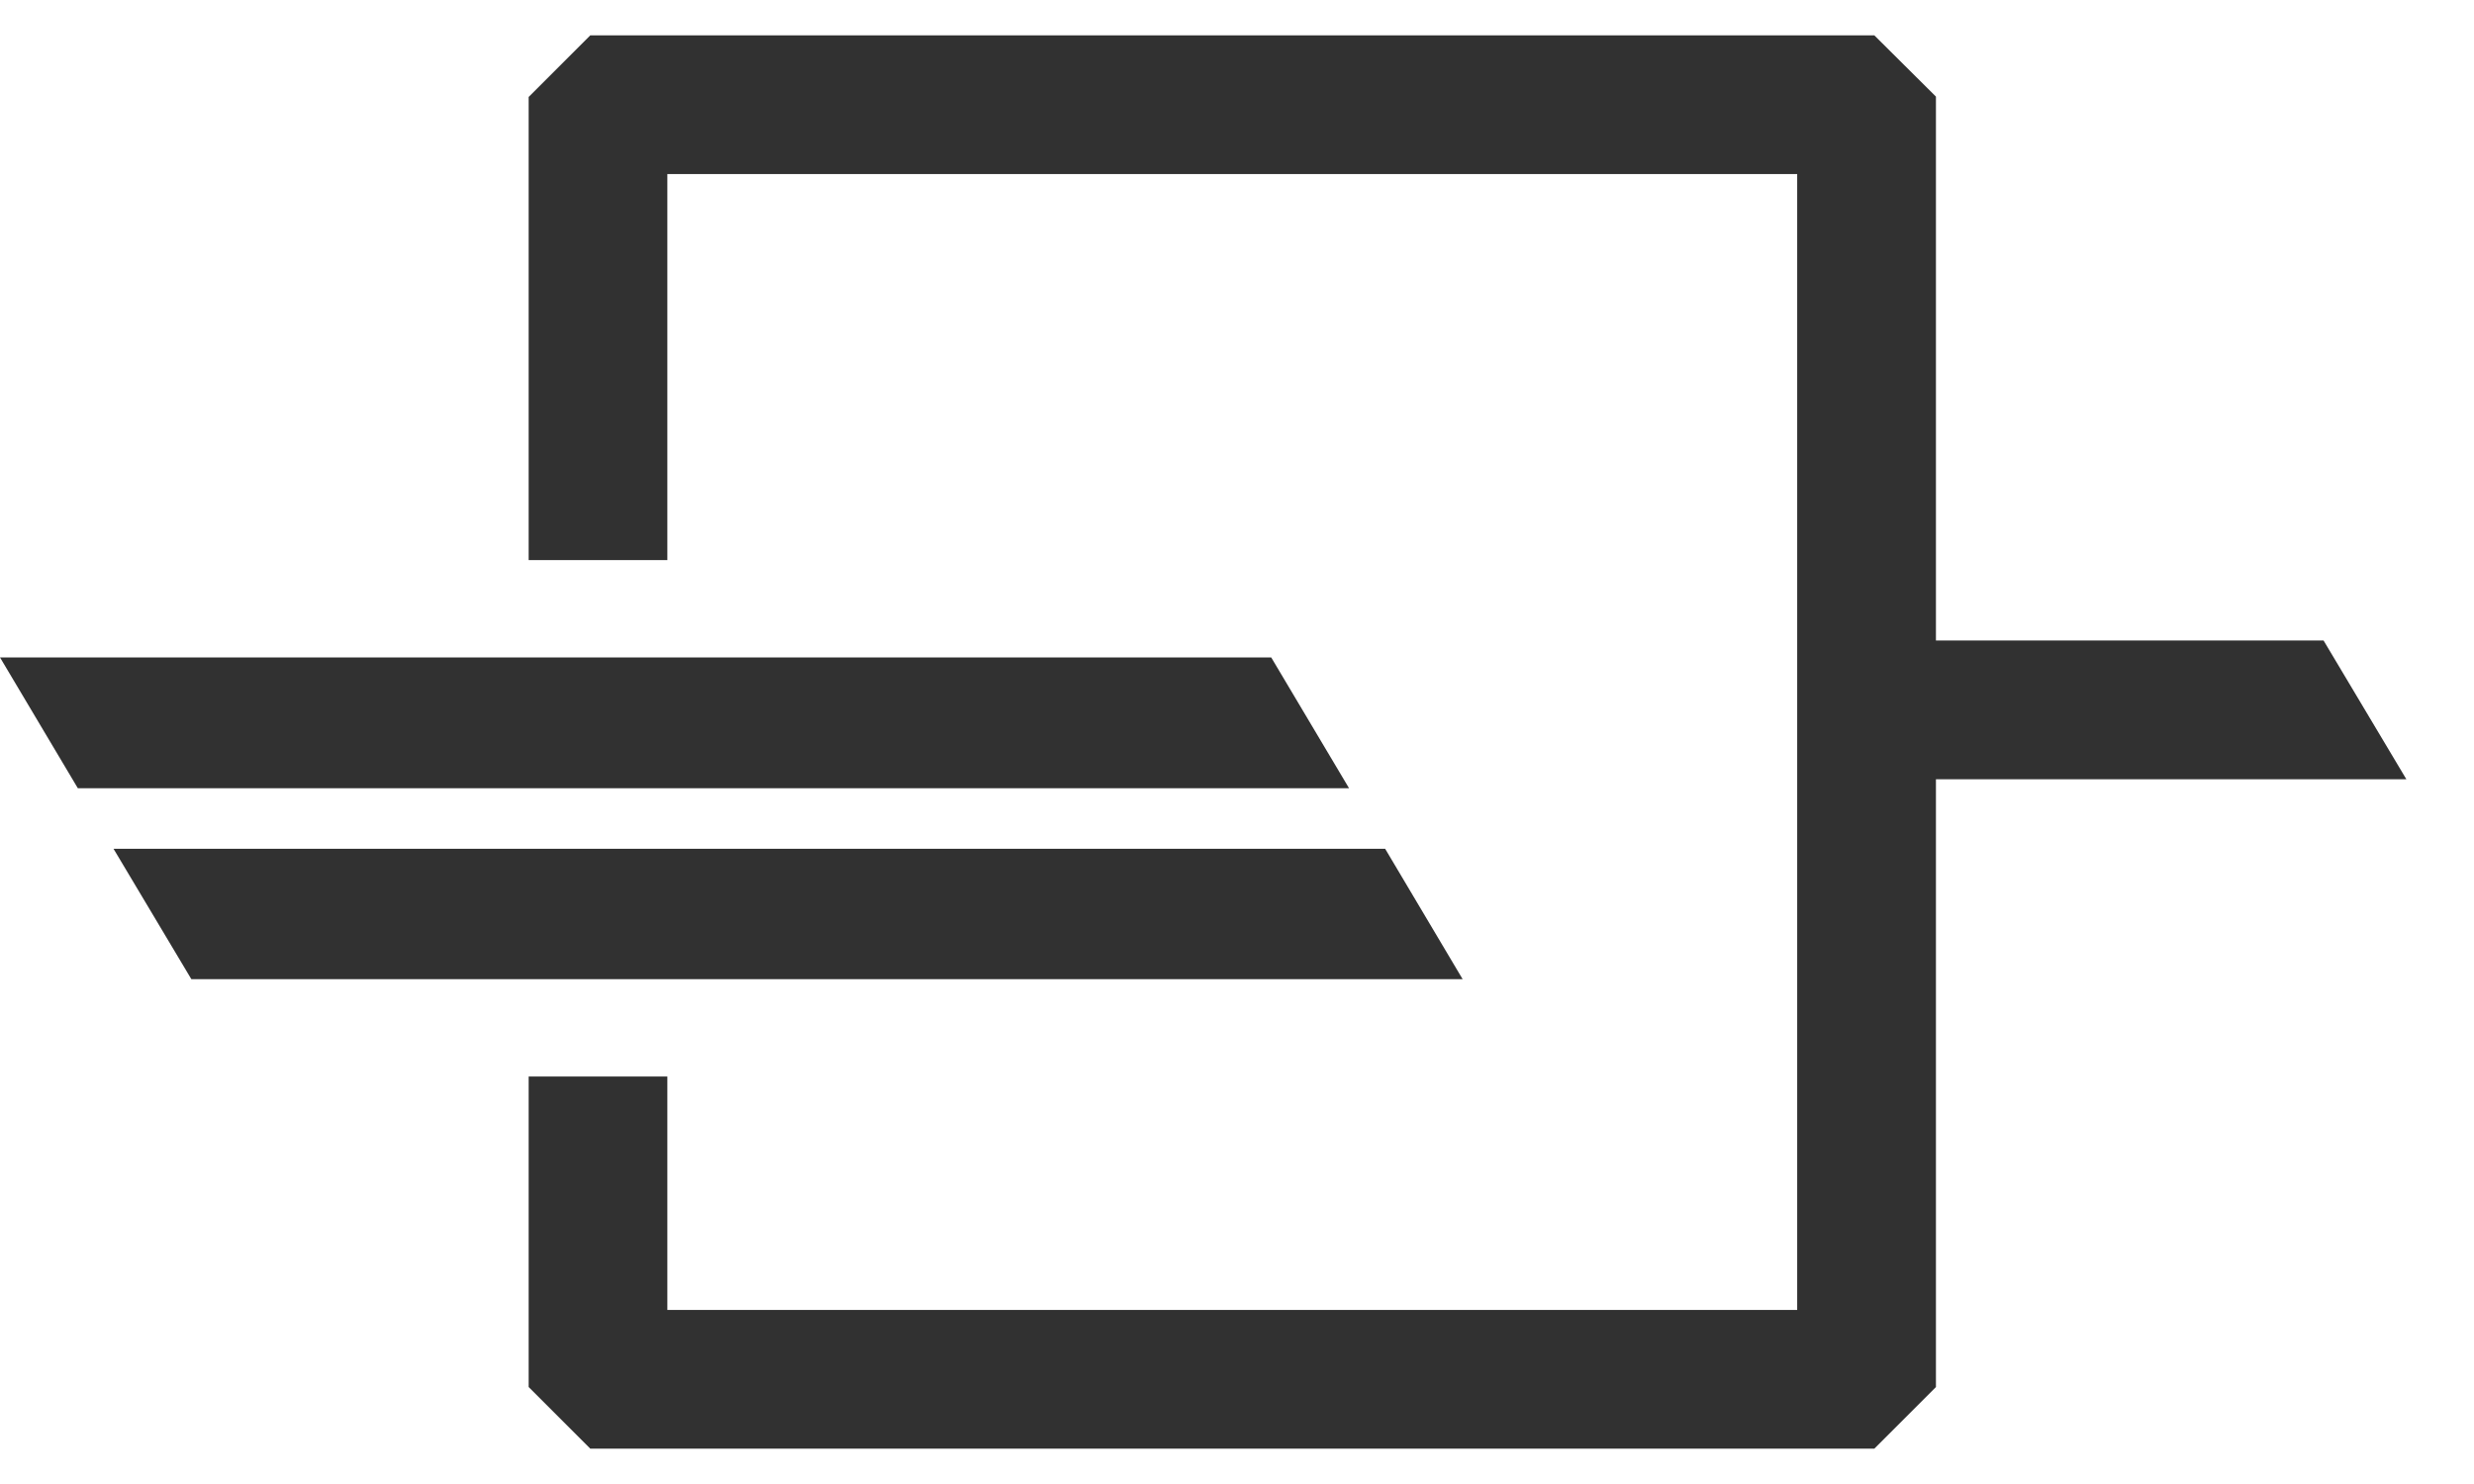
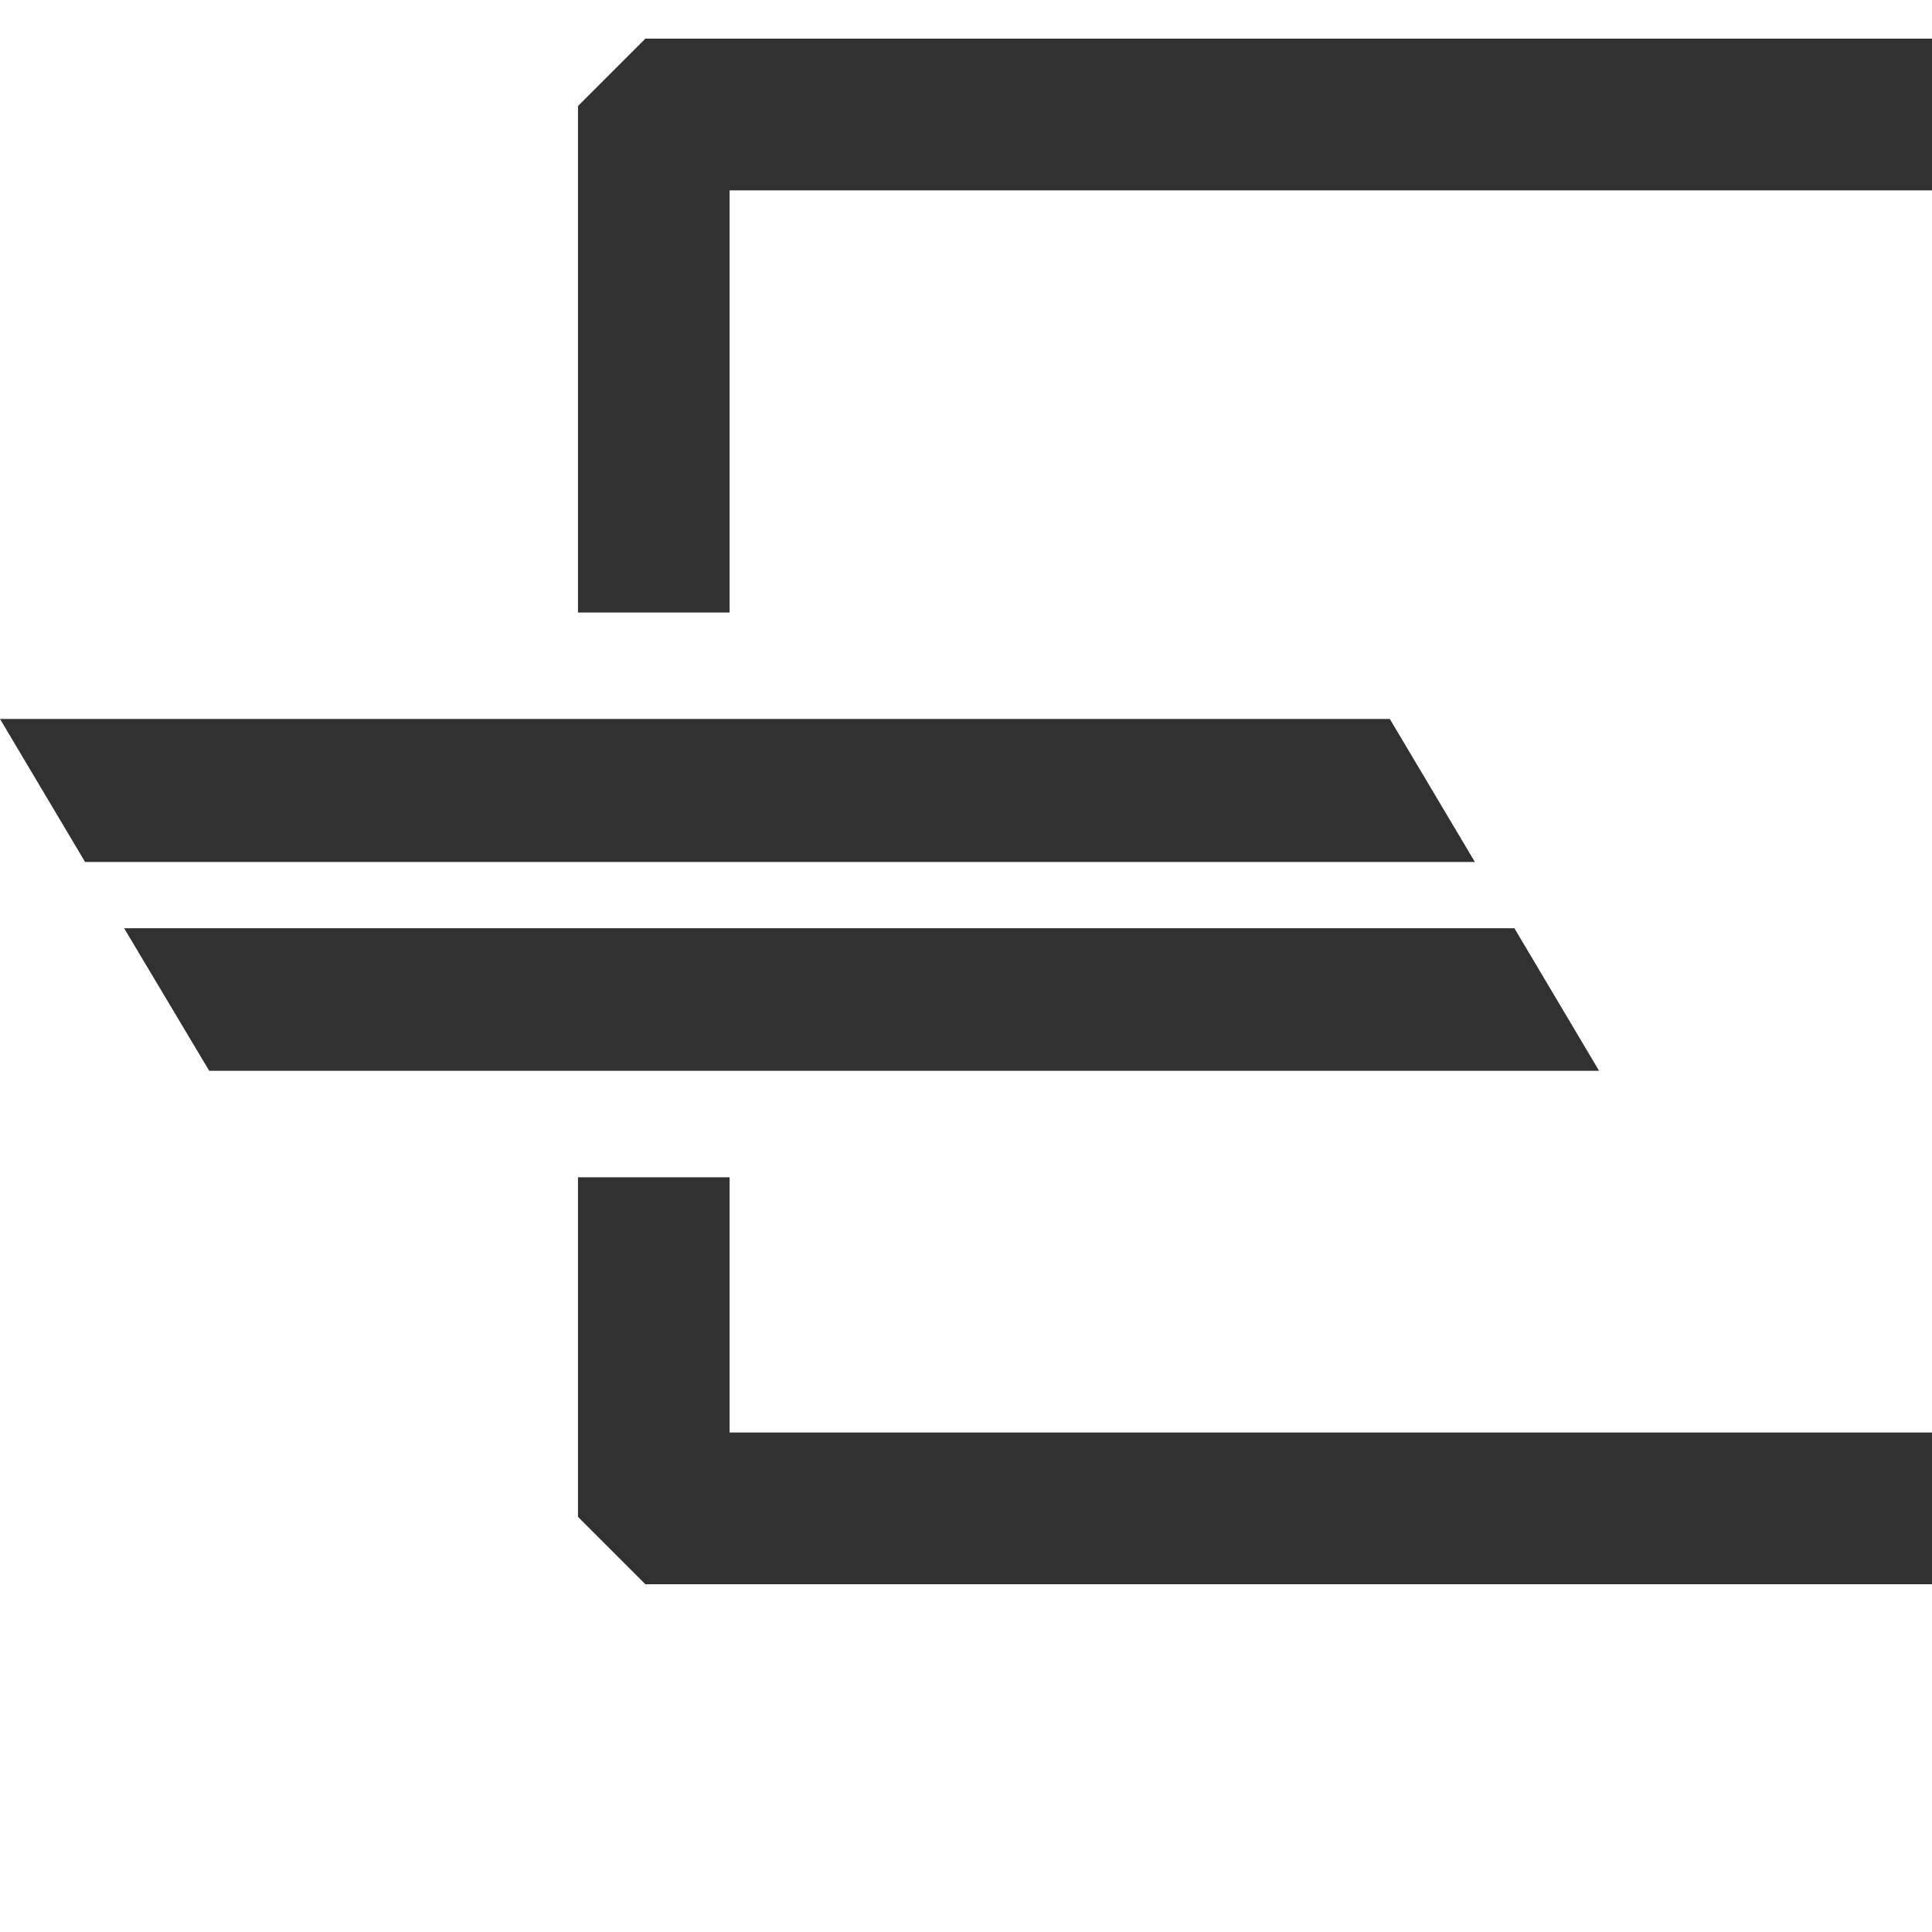
- <svg xmlns="http://www.w3.org/2000/svg" width="35" height="21" viewBox="0 0 35 21" fill="none">
+ <svg xmlns="http://www.w3.org/2000/svg" width="25" height="25" viewBox="0 0 25 25" fill="none">
  <path d="M32.872 9.064H27.388V1.367L26.516 0.5H8.351L7.479 1.372V7.926H9.441V2.463H25.425V18.537H9.441V15.234H7.479V19.628L8.351 20.5H26.516L27.388 19.628V11.027H34.043L32.872 9.064Z" fill="#313131" />
  <path d="M17.984 9.303H0L1.101 11.154H19.085L17.984 9.303Z" fill="#313131" />
  <path d="M19.596 12.011H1.606L2.707 13.856H20.692L19.596 12.011Z" fill="#313131" />
</svg>
